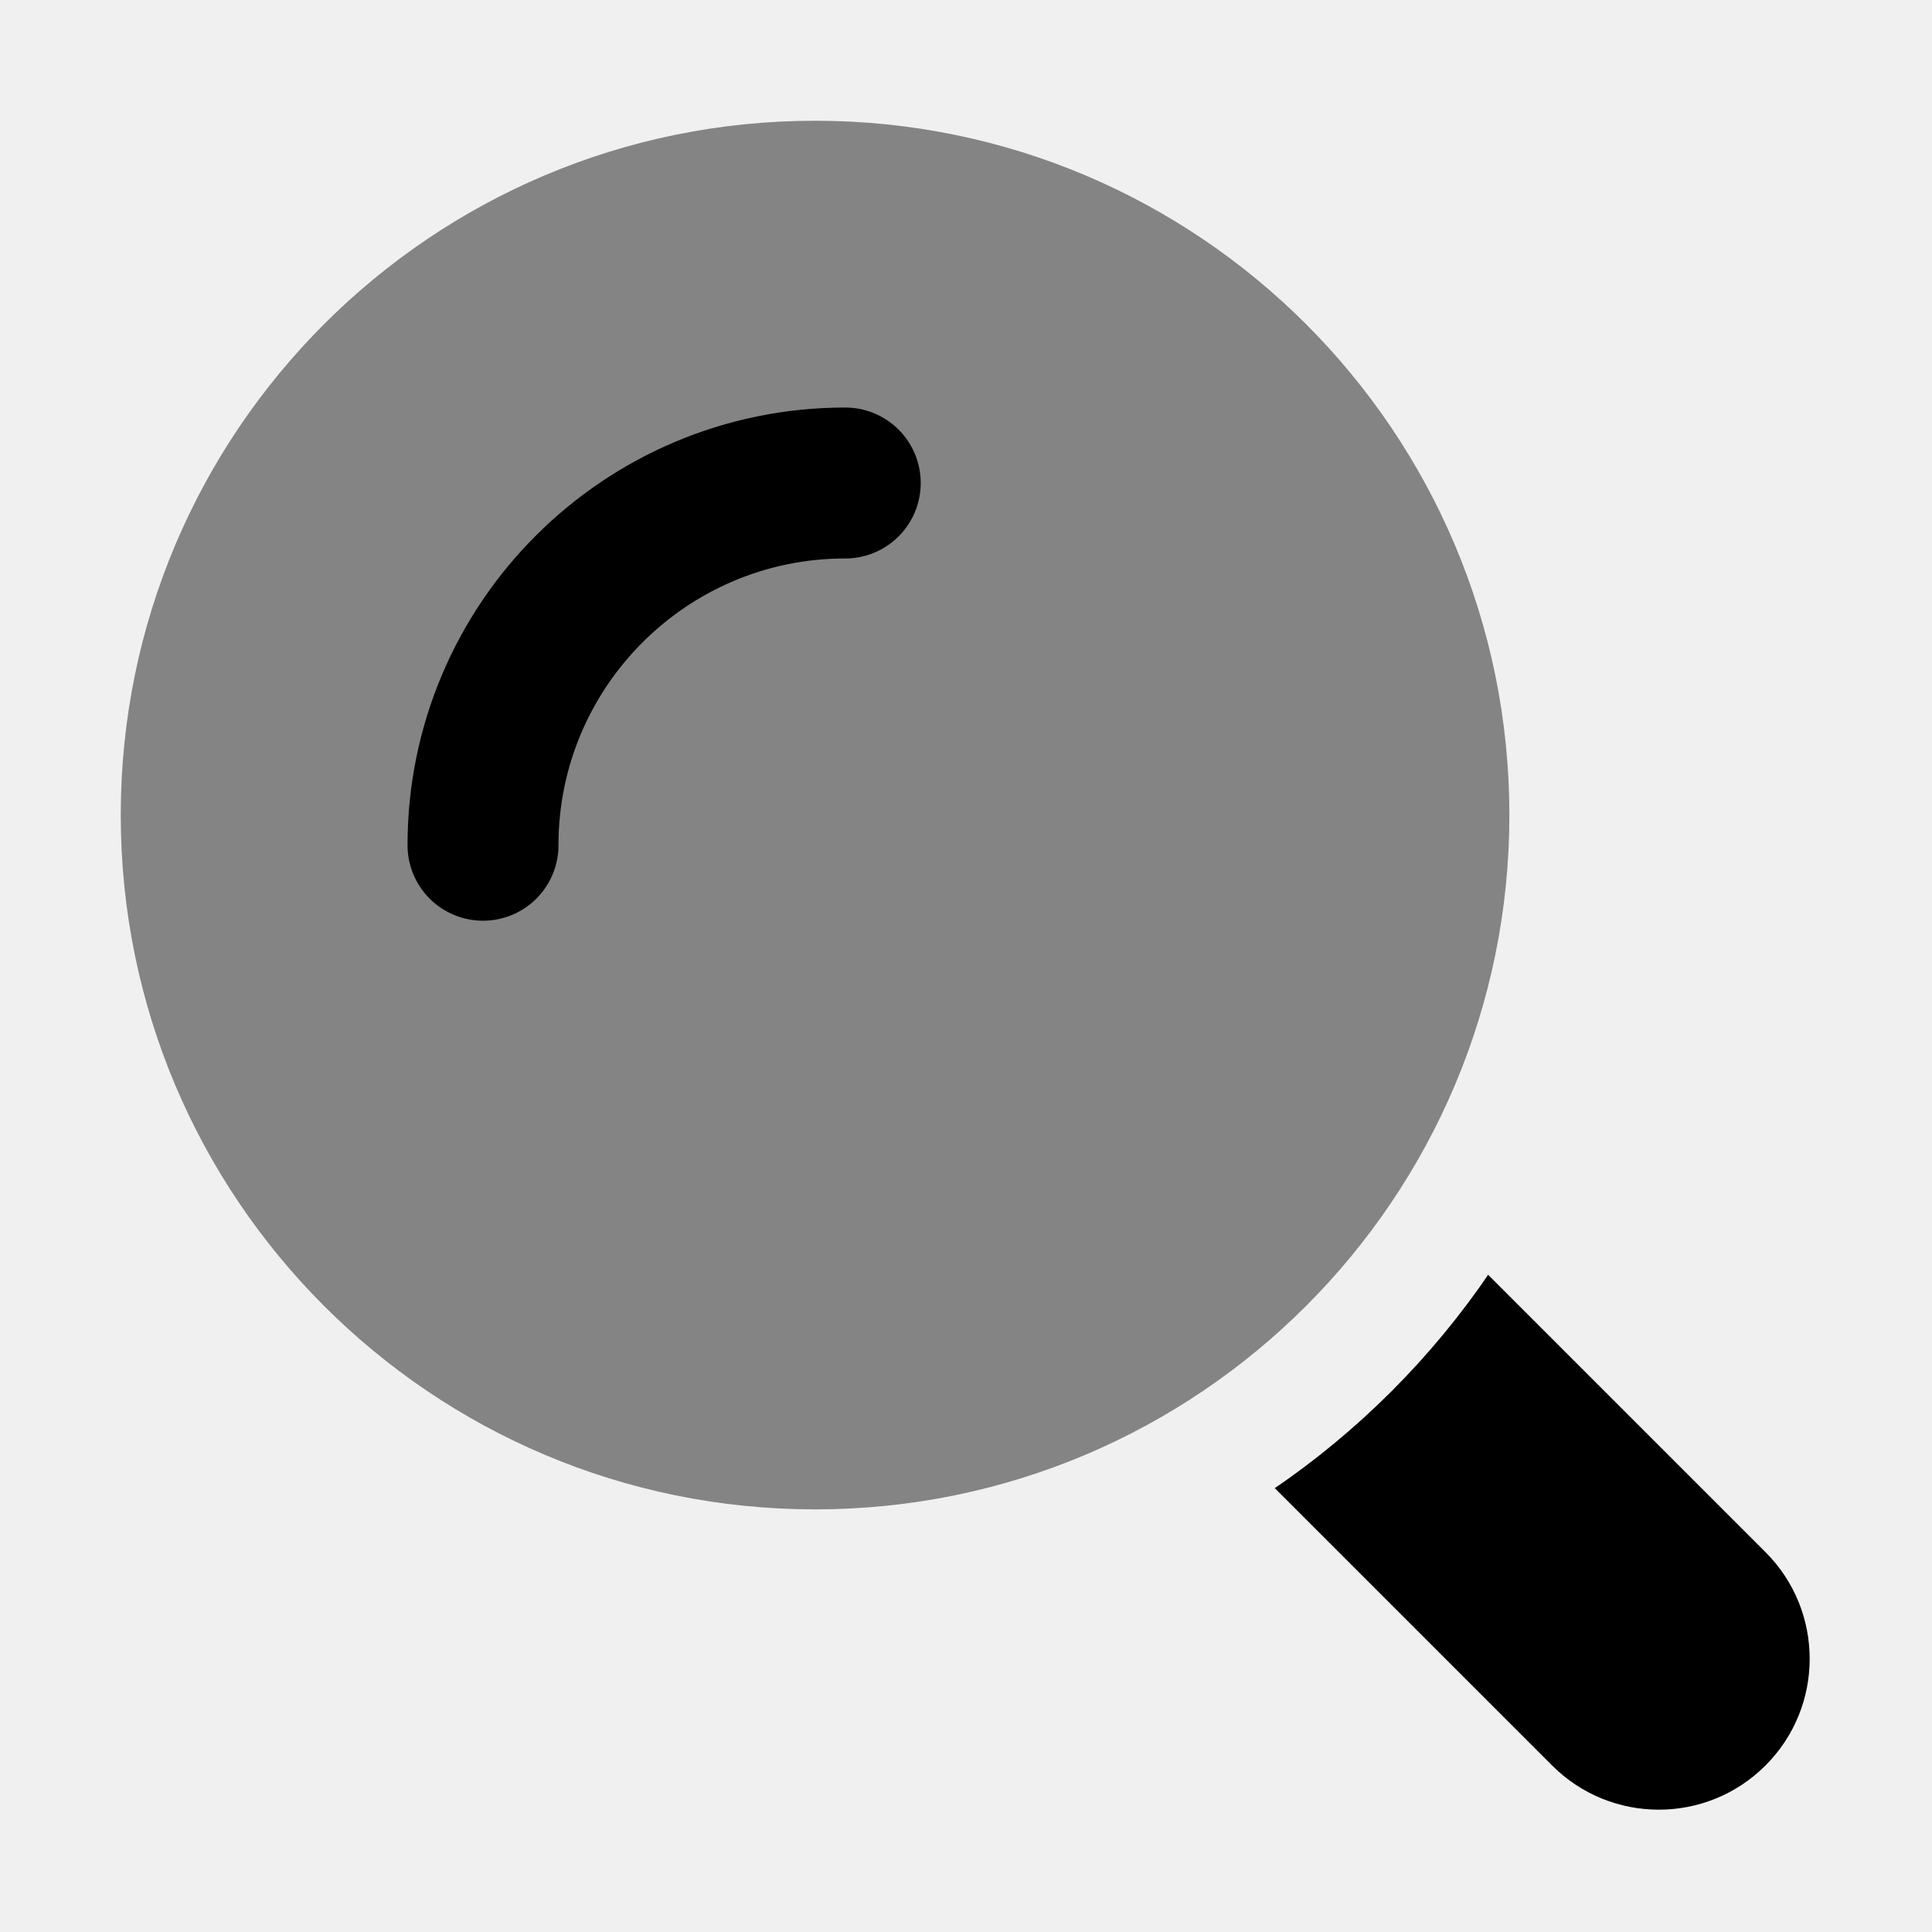
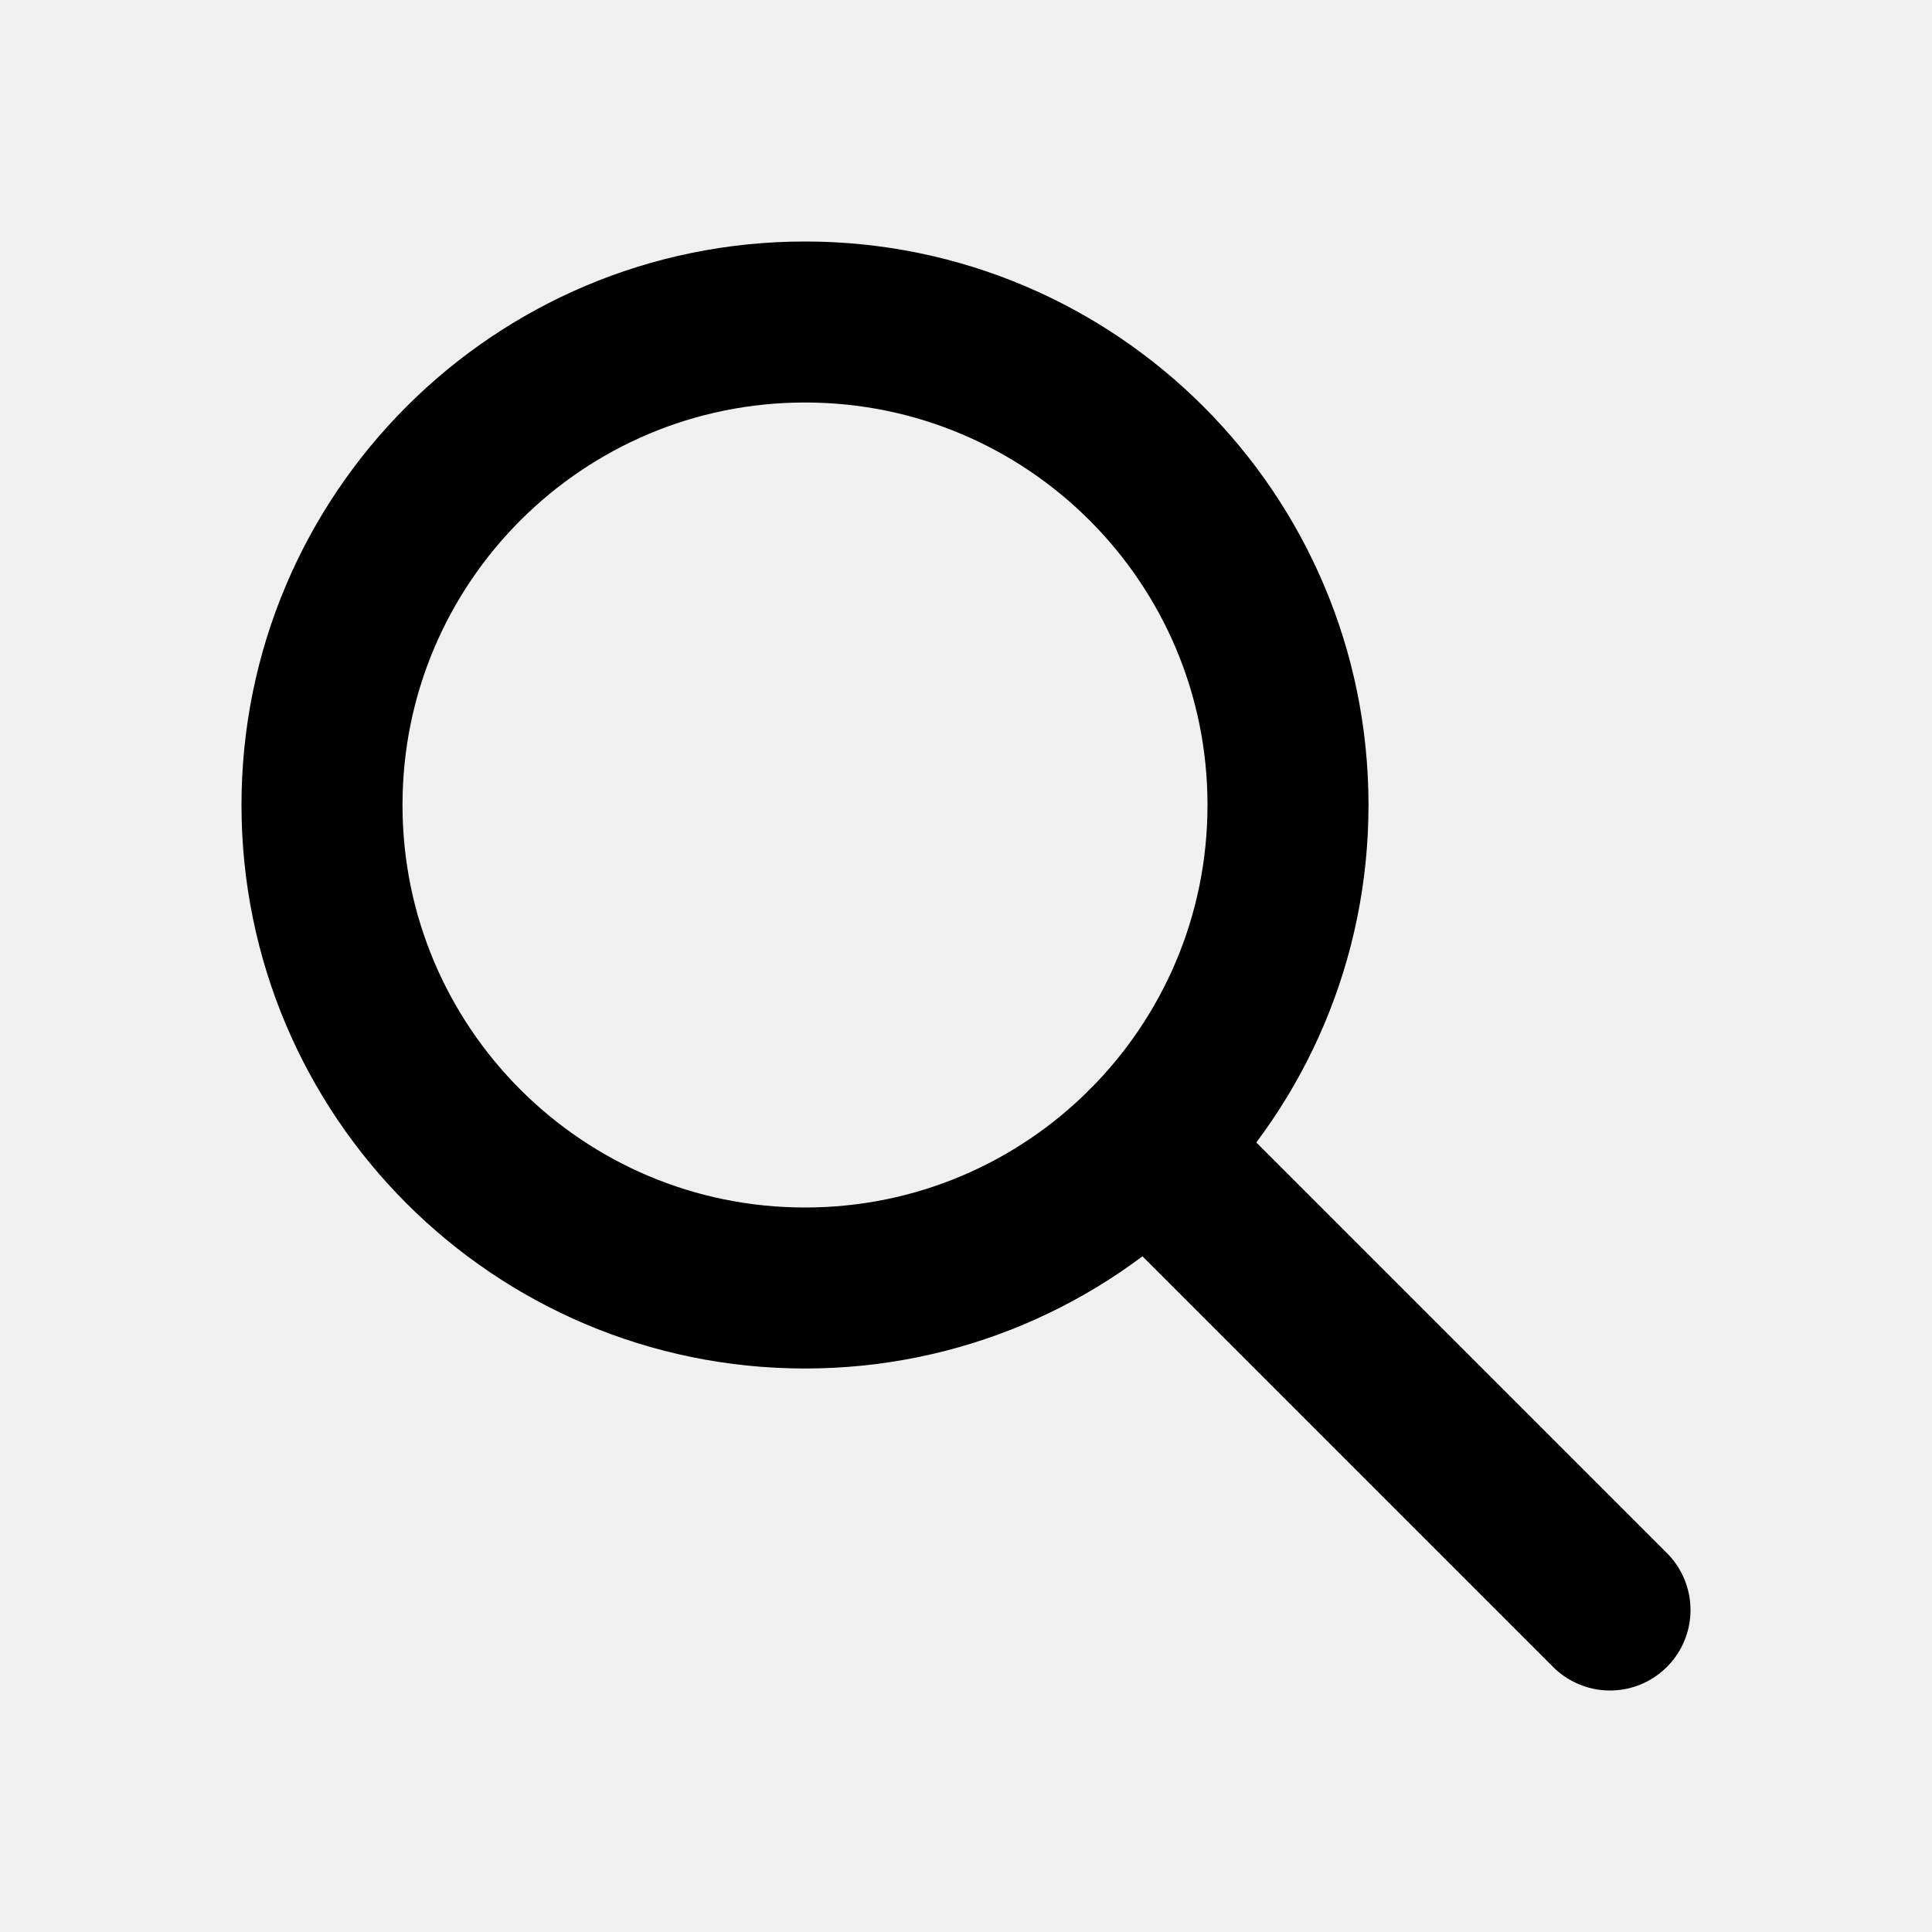
- <svg xmlns="http://www.w3.org/2000/svg" viewBox="0 0 16 16" width="24" height="24" fill="none">
-   <defs>
-     <mask id="search-d-g1" maskUnits="userSpaceOnUse" x="-2" y="-2" width="20" height="20">
-       <rect x="-2" y="-2" width="20" height="20" fill="#fff" />
-       <g>
-         <path d="M1 6.75A5.75 5.75 0 1 1 12.5 6.75A5.75 5.75 0 1 1 1 6.75Z" fill="#000" stroke="#000" stroke-width="2" stroke-linejoin="round" />
-       </g>
-     </mask>
-   </defs>
-   <g>
-     <g mask="url(#search-d-g1)">
-       <g>
-         <path d="M10.379 10.379C10.867 9.891 11.658 9.891 12.146 10.379L14.621 12.854C15.109 13.342 15.109 14.133 14.621 14.621L14.621 14.621C14.133 15.109 13.342 15.109 12.854 14.621L10.379 12.146C9.891 11.658 9.891 10.867 10.379 10.379Z" fill="currentColor" />
-       </g>
-     </g>
-     <g>
-       <path d="M1 6.75A5.75 5.75 0 1 1 12.5 6.75A5.75 5.75 0 1 1 1 6.75Z" fill="currentColor" fill-opacity="0.45" />
-     </g>
-     <g>
-       <path d="M4 7A3 3 0 0 1 7 4" fill="none" stroke="currentColor" stroke-width="1.25" stroke-linecap="round" stroke-linejoin="round" />
-     </g>
-   </g>
+ <svg xmlns="http://www.w3.org/2000/svg" viewBox="0 0 24 24" width="24" height="24" fill="none">
+   <path d="M4 10A6 6 0 1 1 16 10A6 6 0 1 1 4 10Z" fill="none" stroke="currentColor" stroke-width="2" stroke-linecap="round" stroke-linejoin="round" />
+   <path d="M14.243 14.243L20 20" fill="none" stroke="currentColor" stroke-width="2" stroke-linecap="round" stroke-linejoin="round" />
</svg>
